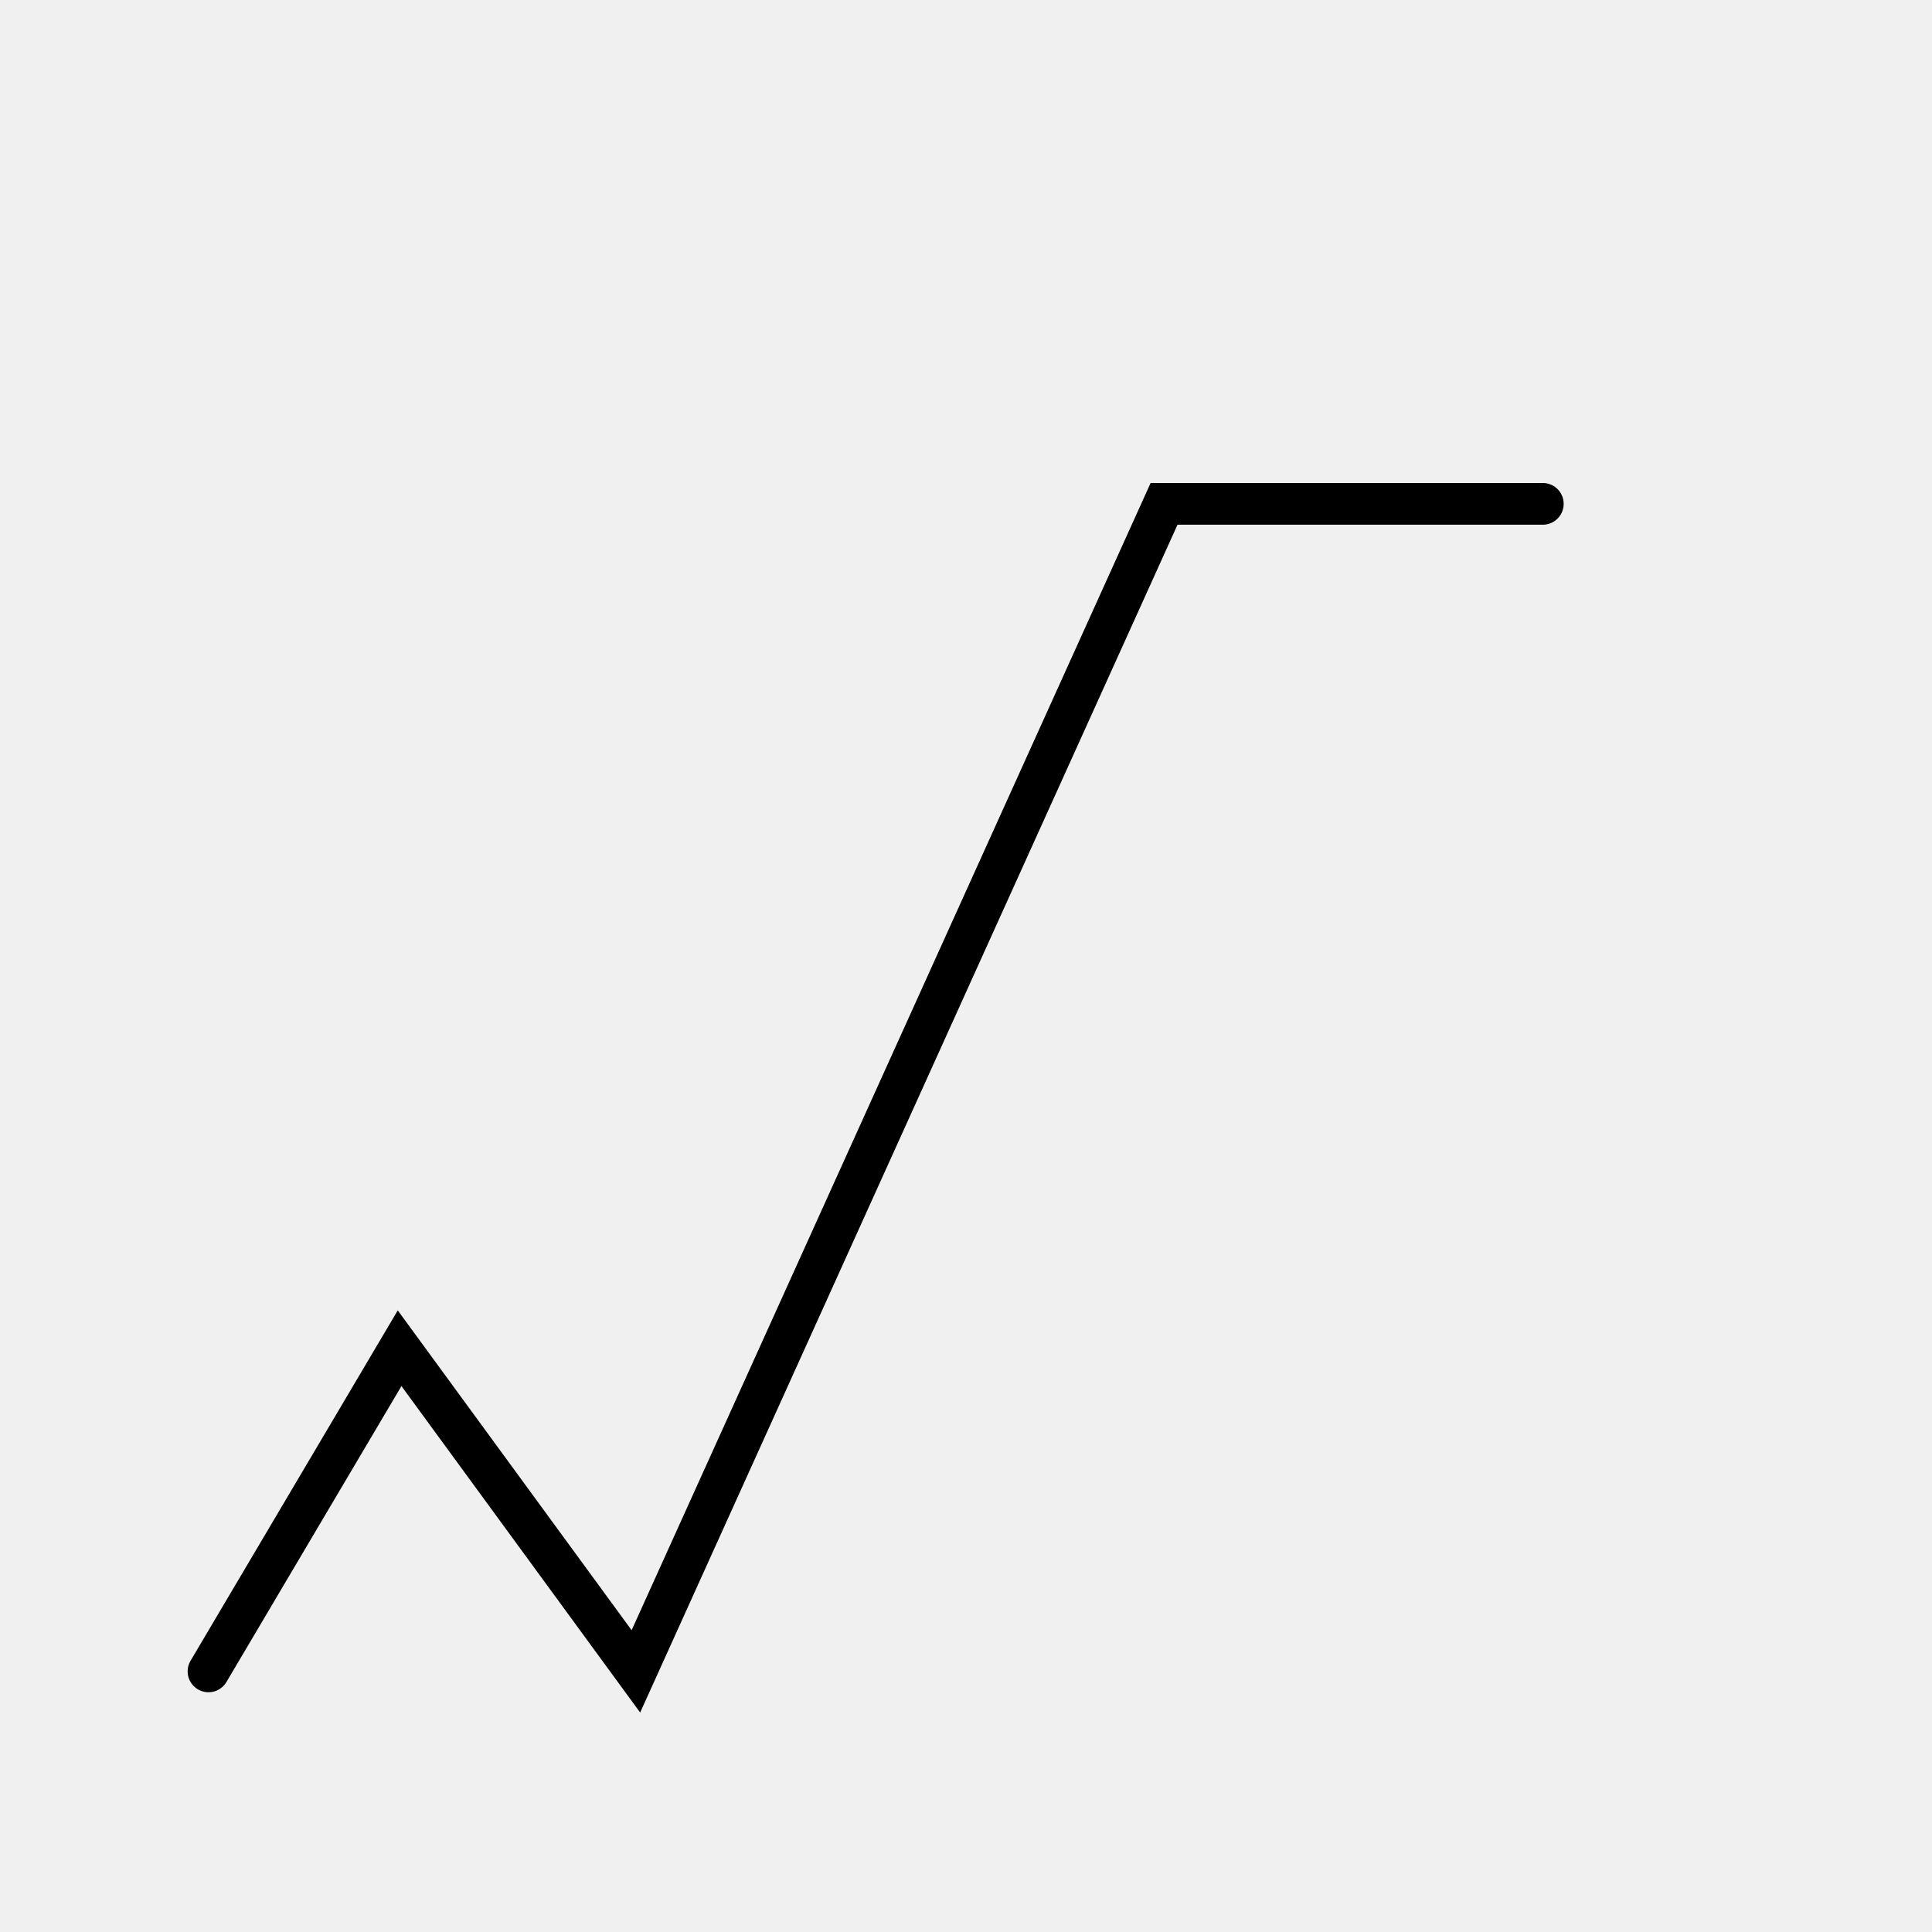
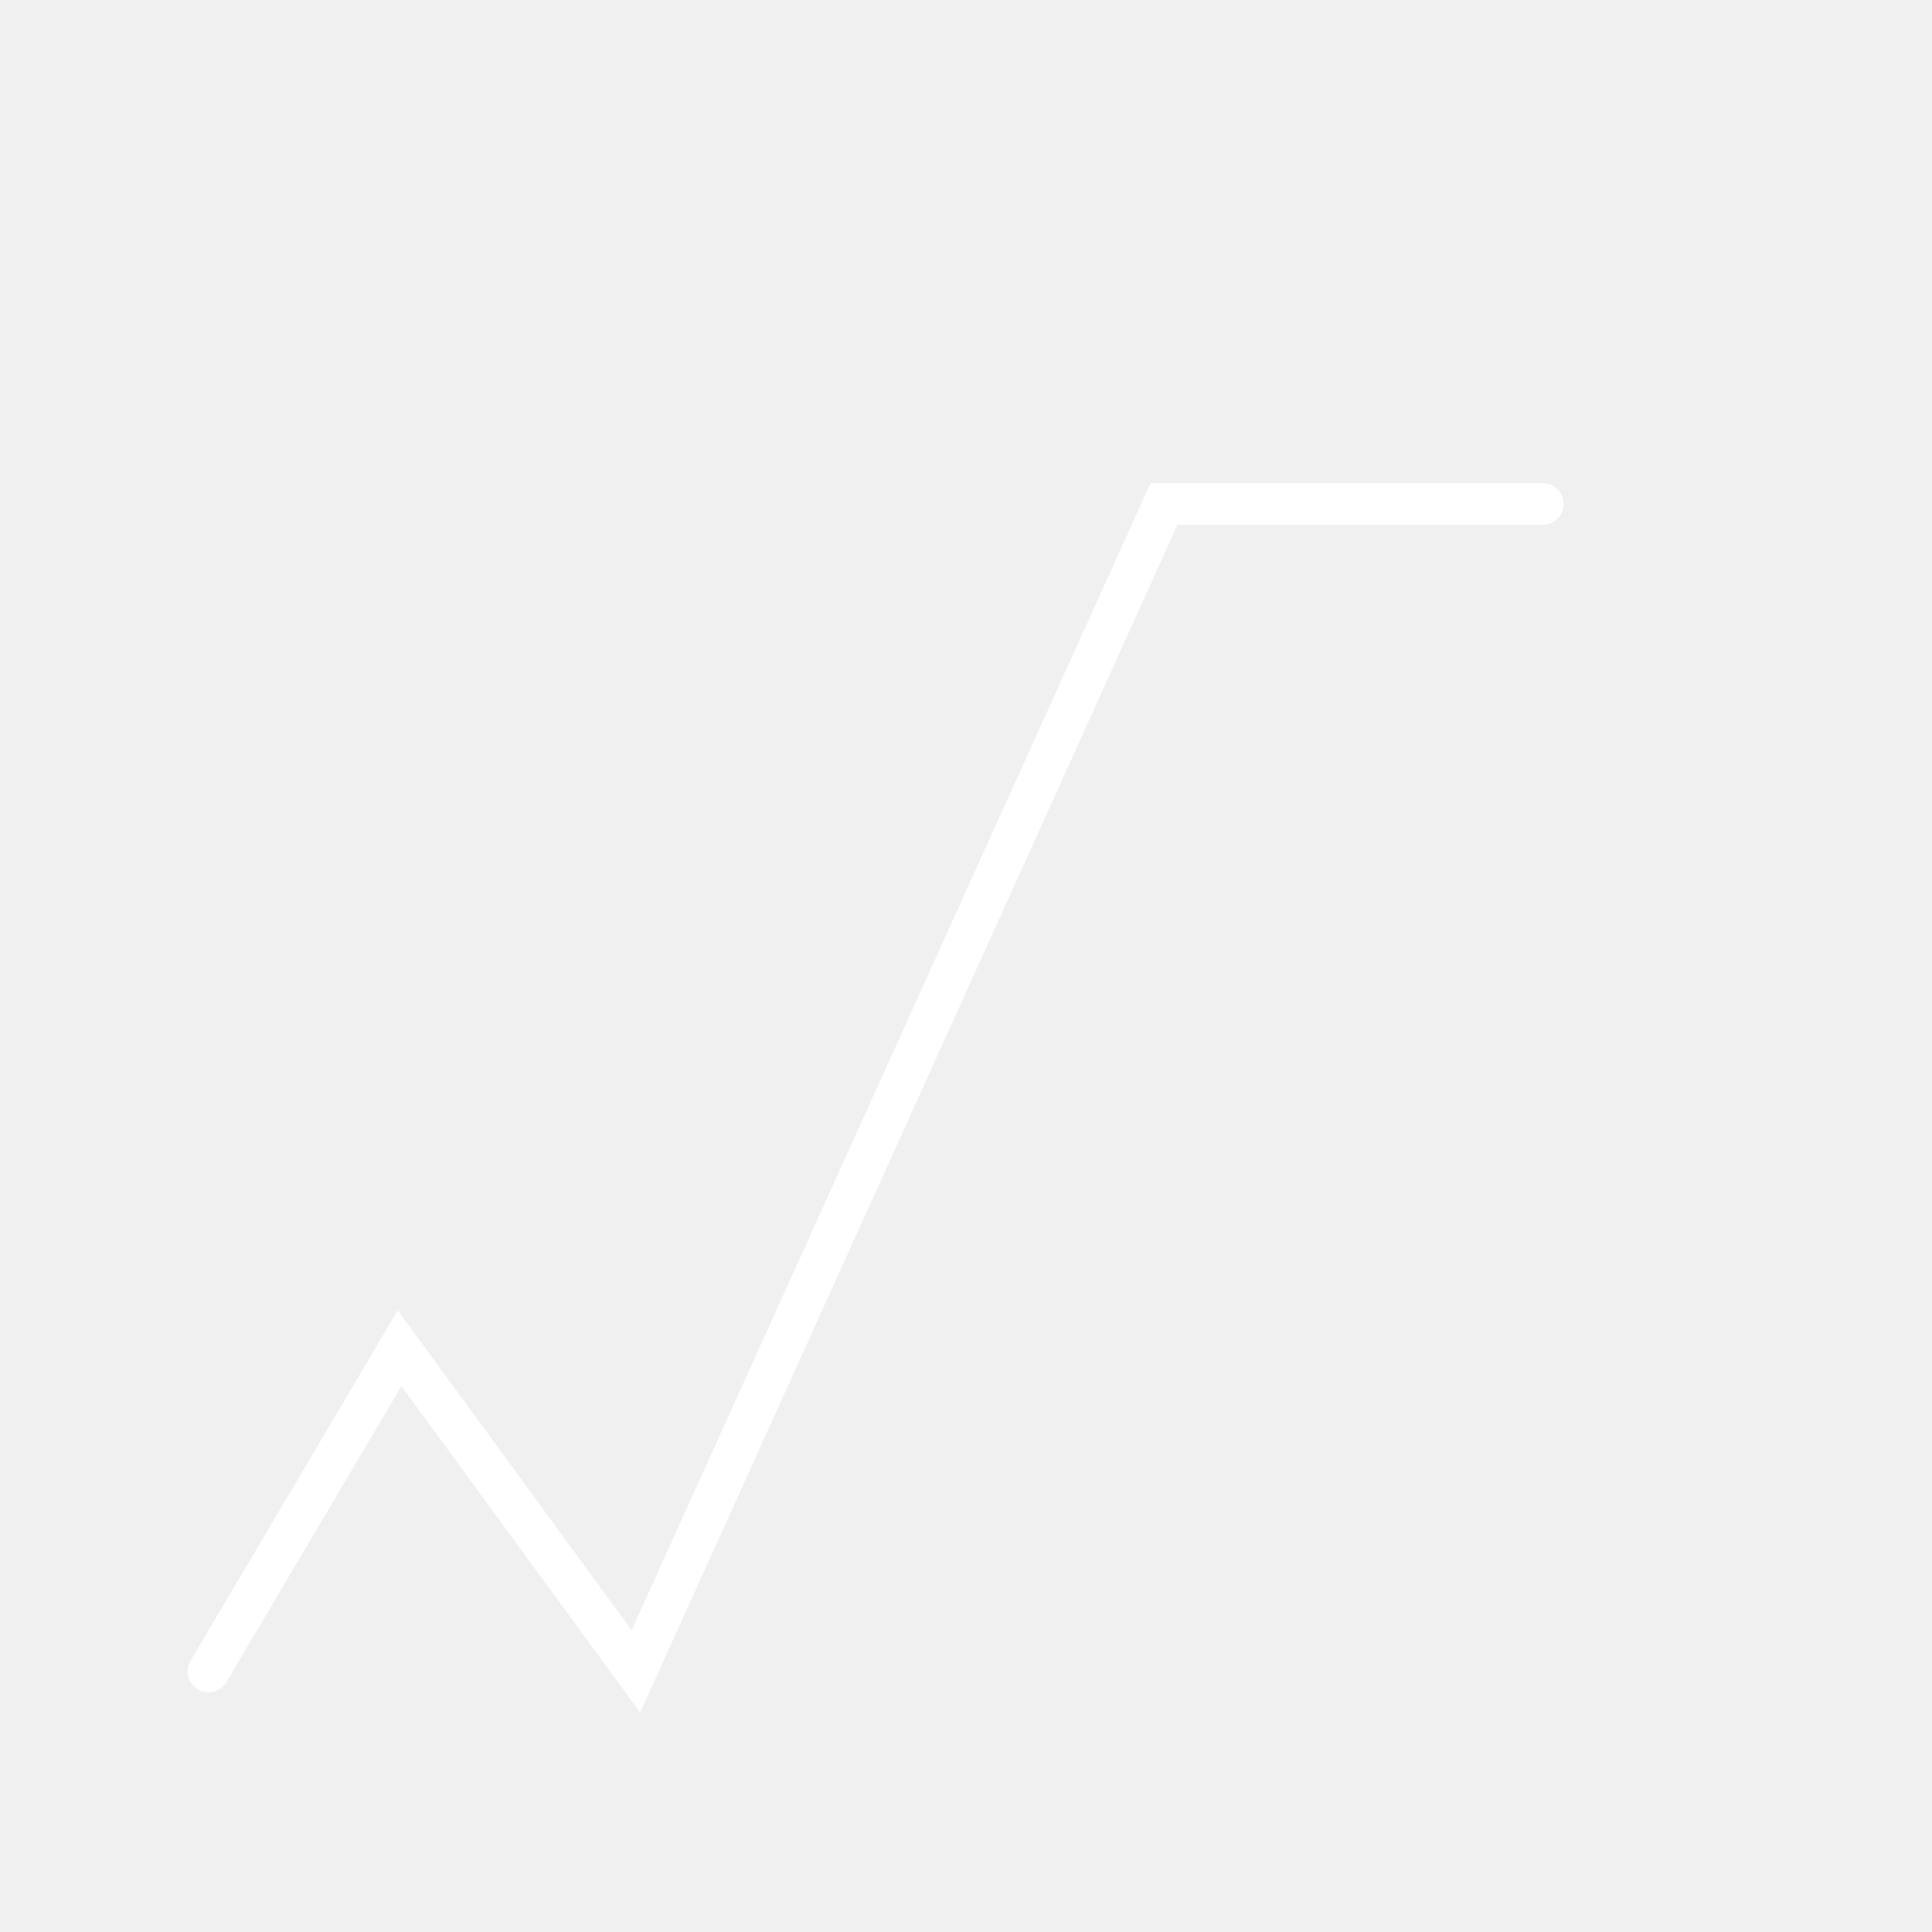
<svg xmlns="http://www.w3.org/2000/svg" width="278" height="278" viewBox="0 0 278 278" fill="none">
-   <path d="M30 240.5L57.5 194L91.5 240.5L167.5 72.5H222" stroke="black" stroke-width="6" stroke-linecap="round" />
+   <path d="M30 240.5L57.5 194L91.5 240.5L167.5 72.5H222" stroke="white" stroke-width="6" stroke-linecap="round" />
</svg>
